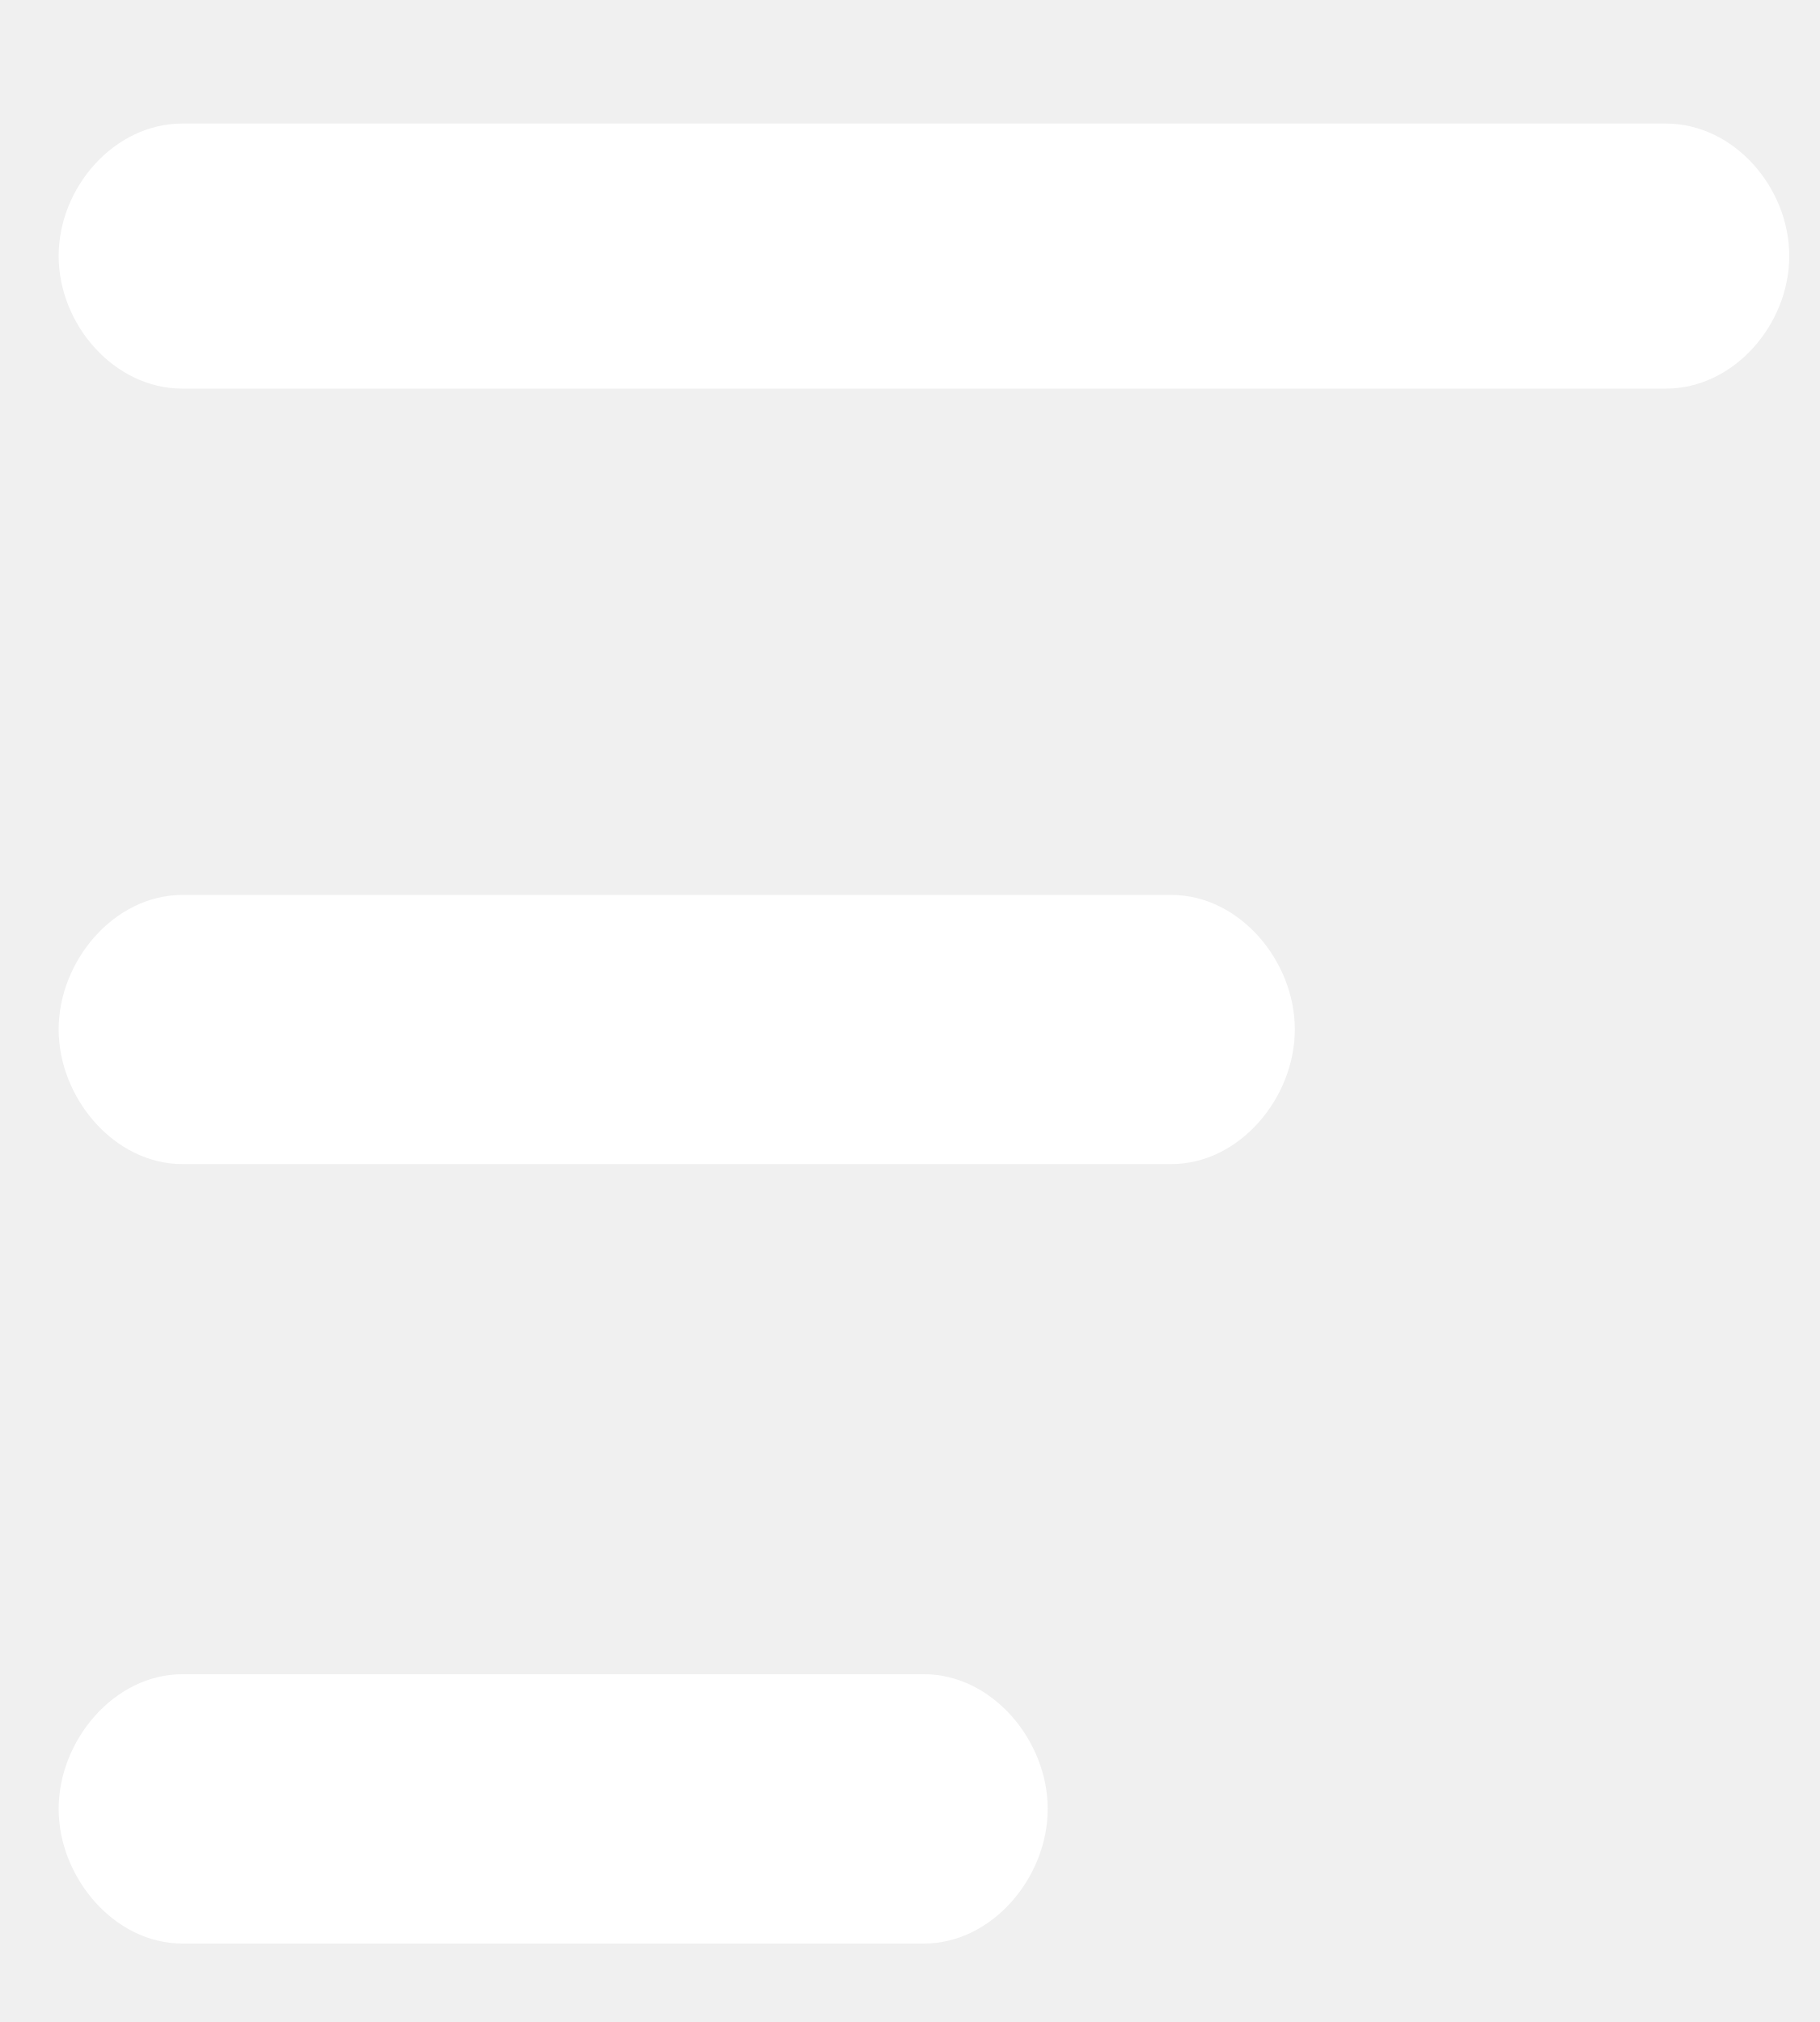
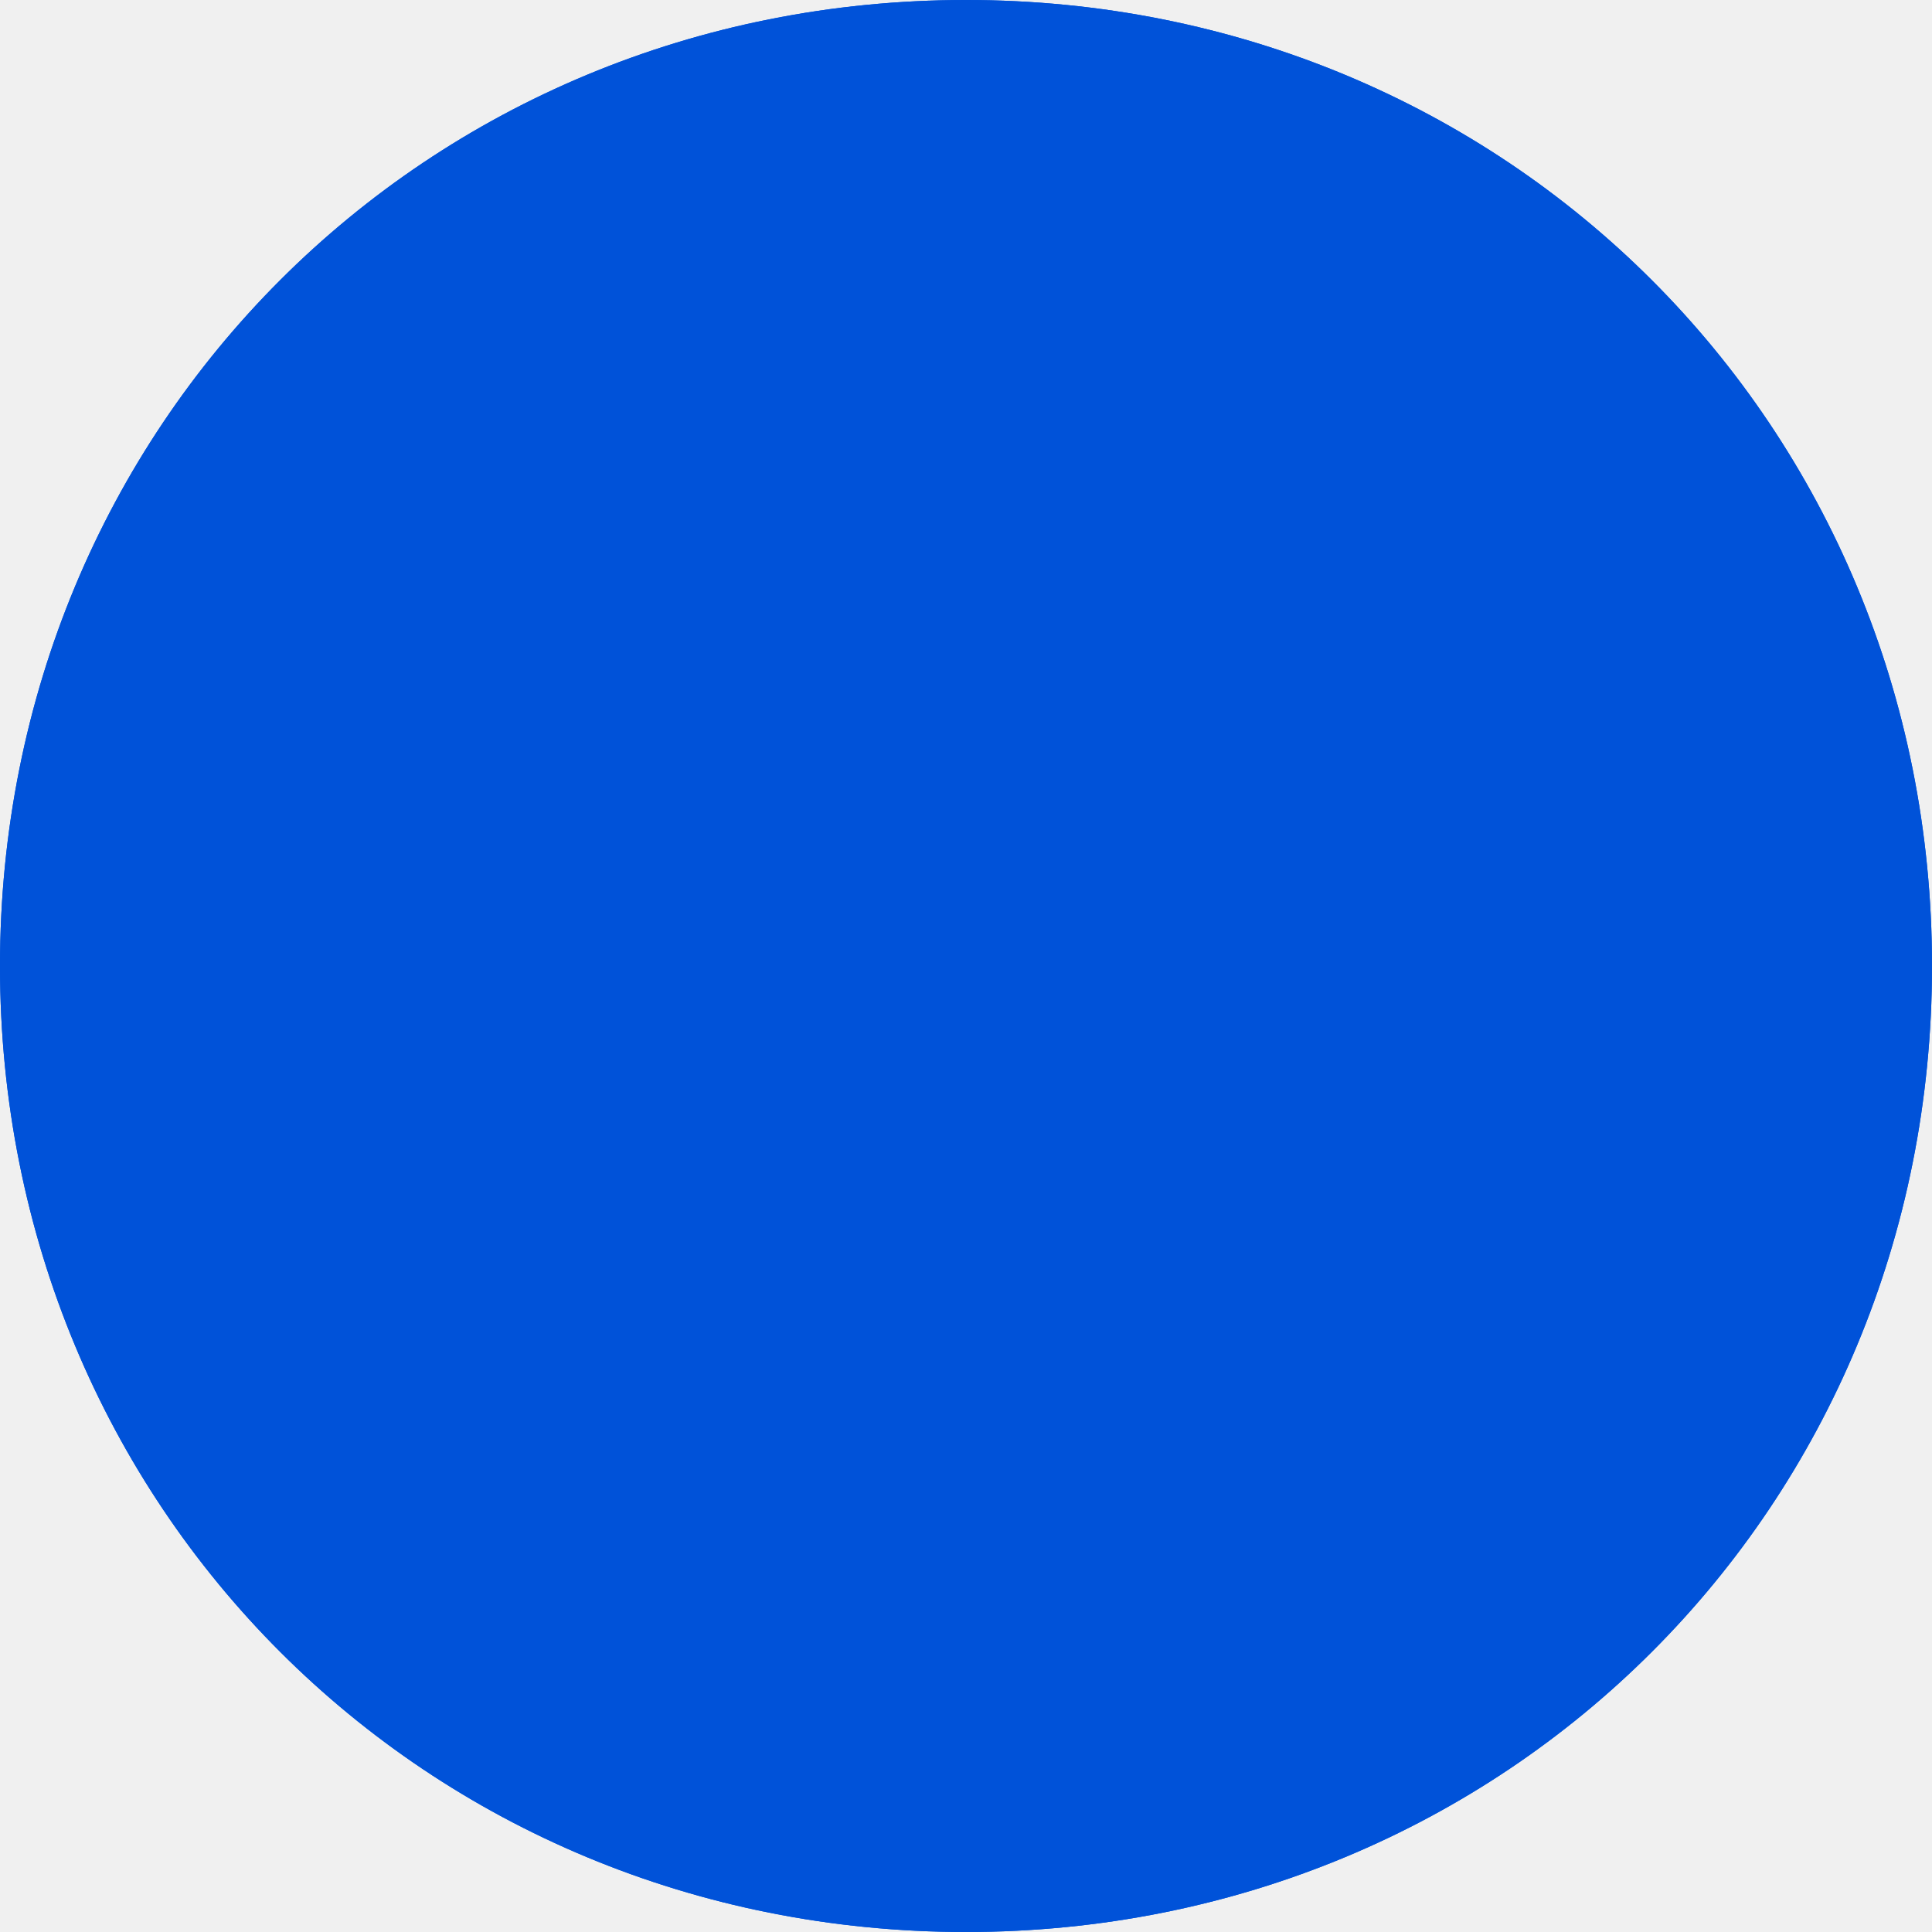
- <svg xmlns="http://www.w3.org/2000/svg" version="1.1" width="9px" height="10px">
+ <svg xmlns="http://www.w3.org/2000/svg" version="1.1" width="40px" height="40px">
  <defs>
    <pattern id="BGPattern" patternUnits="userSpaceOnUse" alignment="0 0" imageRepeat="None" />
-     <mask fill="white" id="Clip273">
-       <path d="M 8.848 1.266  C 8.848 0.928  8.575 0.611  8.237 0.611  L 0.902 0.611  C 0.564 0.611  0.29 0.928  0.29 1.266  C 0.29 1.604  0.564 1.922  0.902 1.922  L 8.237 1.922  C 8.575 1.922  8.848 1.604  8.848 1.266  Z M 0.902 4.426  C 0.564 4.426  0.29 4.753  0.29 5.091  C 0.29 5.429  0.564 5.757  0.902 5.757  L 5.792 5.757  C 6.13 5.757  6.403 5.429  6.403 5.091  C 6.403 4.753  6.13 4.426  5.792 4.426  L 0.902 4.426  Z M 4.569 8.28  L 0.902 8.28  C 0.564 8.28  0.29 8.608  0.29 8.946  C 0.29 9.284  0.564 9.612  0.902 9.612  L 4.569 9.612  C 4.907 9.612  5.181 9.284  5.181 8.946  C 5.181 8.608  4.907 8.28  4.569 8.28  Z " fill-rule="evenodd" />
+     <mask fill="white" id="Clip881">
+       <path d="M 0 20  C 0 8.8  8.8 0  20 0  C 31.2 0  40 8.8  40 20  C 40 31.2  31.2 40  20 40  C 8.8 40  0 31.2  0 20  Z " fill-rule="evenodd" />
    </mask>
  </defs>
-   <g transform="matrix(1 0 0 1 -111 -275 )">
-     <path d="M 8.848 1.266  C 8.848 0.928  8.575 0.611  8.237 0.611  L 0.902 0.611  C 0.564 0.611  0.29 0.928  0.29 1.266  C 0.29 1.604  0.564 1.922  0.902 1.922  L 8.237 1.922  C 8.575 1.922  8.848 1.604  8.848 1.266  Z M 0.902 4.426  C 0.564 4.426  0.29 4.753  0.29 5.091  C 0.29 5.429  0.564 5.757  0.902 5.757  L 5.792 5.757  C 6.13 5.757  6.403 5.429  6.403 5.091  C 6.403 4.753  6.13 4.426  5.792 4.426  L 0.902 4.426  Z M 4.569 8.28  L 0.902 8.28  C 0.564 8.28  0.29 8.608  0.29 8.946  C 0.29 9.284  0.564 9.612  0.902 9.612  L 4.569 9.612  C 4.907 9.612  5.181 9.284  5.181 8.946  C 5.181 8.608  4.907 8.28  4.569 8.28  Z " fill-rule="nonzero" fill="rgba(255, 255, 255, 1)" stroke="none" transform="matrix(1 0 0 1 111 275 )" class="fill" />
-     <path d="M 8.848 1.266  C 8.848 0.928  8.575 0.611  8.237 0.611  L 0.902 0.611  C 0.564 0.611  0.29 0.928  0.29 1.266  C 0.29 1.604  0.564 1.922  0.902 1.922  L 8.237 1.922  C 8.575 1.922  8.848 1.604  8.848 1.266  Z " stroke-width="0" stroke-dasharray="0" stroke="rgba(255, 255, 255, 0)" fill="none" transform="matrix(1 0 0 1 111 275 )" class="stroke" mask="url(#Clip273)" />
-     <path d="M 0.902 4.426  C 0.564 4.426  0.29 4.753  0.29 5.091  C 0.29 5.429  0.564 5.757  0.902 5.757  L 5.792 5.757  C 6.13 5.757  6.403 5.429  6.403 5.091  C 6.403 4.753  6.13 4.426  5.792 4.426  L 0.902 4.426  Z " stroke-width="0" stroke-dasharray="0" stroke="rgba(255, 255, 255, 0)" fill="none" transform="matrix(1 0 0 1 111 275 )" class="stroke" mask="url(#Clip273)" />
-     <path d="M 4.569 8.28  L 0.902 8.28  C 0.564 8.28  0.29 8.608  0.29 8.946  C 0.29 9.284  0.564 9.612  0.902 9.612  L 4.569 9.612  C 4.907 9.612  5.181 9.284  5.181 8.946  C 5.181 8.608  4.907 8.28  4.569 8.28  Z " stroke-width="0" stroke-dasharray="0" stroke="rgba(255, 255, 255, 0)" fill="none" transform="matrix(1 0 0 1 111 275 )" class="stroke" mask="url(#Clip273)" />
+   <g transform="matrix(1 0 0 1 -140 -138 )">
+     <path d="M 0 20  C 0 8.8  8.8 0  20 0  C 31.2 0  40 8.8  40 20  C 40 31.2  31.2 40  20 40  C 8.8 40  0 31.2  0 20  Z " fill-rule="nonzero" fill="rgba(0, 82, 217, 1)" stroke="none" transform="matrix(1 0 0 1 140 138 )" class="fill" />
+     <path d="M 0 20  C 0 8.8  8.8 0  20 0  C 31.2 0  40 8.8  40 20  C 40 31.2  31.2 40  20 40  C 8.8 40  0 31.2  0 20  Z " stroke-width="2" stroke-dasharray="0" stroke="rgba(0, 82, 217, 1)" fill="none" transform="matrix(1 0 0 1 140 138 )" class="stroke" mask="url(#Clip881)" />
  </g>
</svg>
